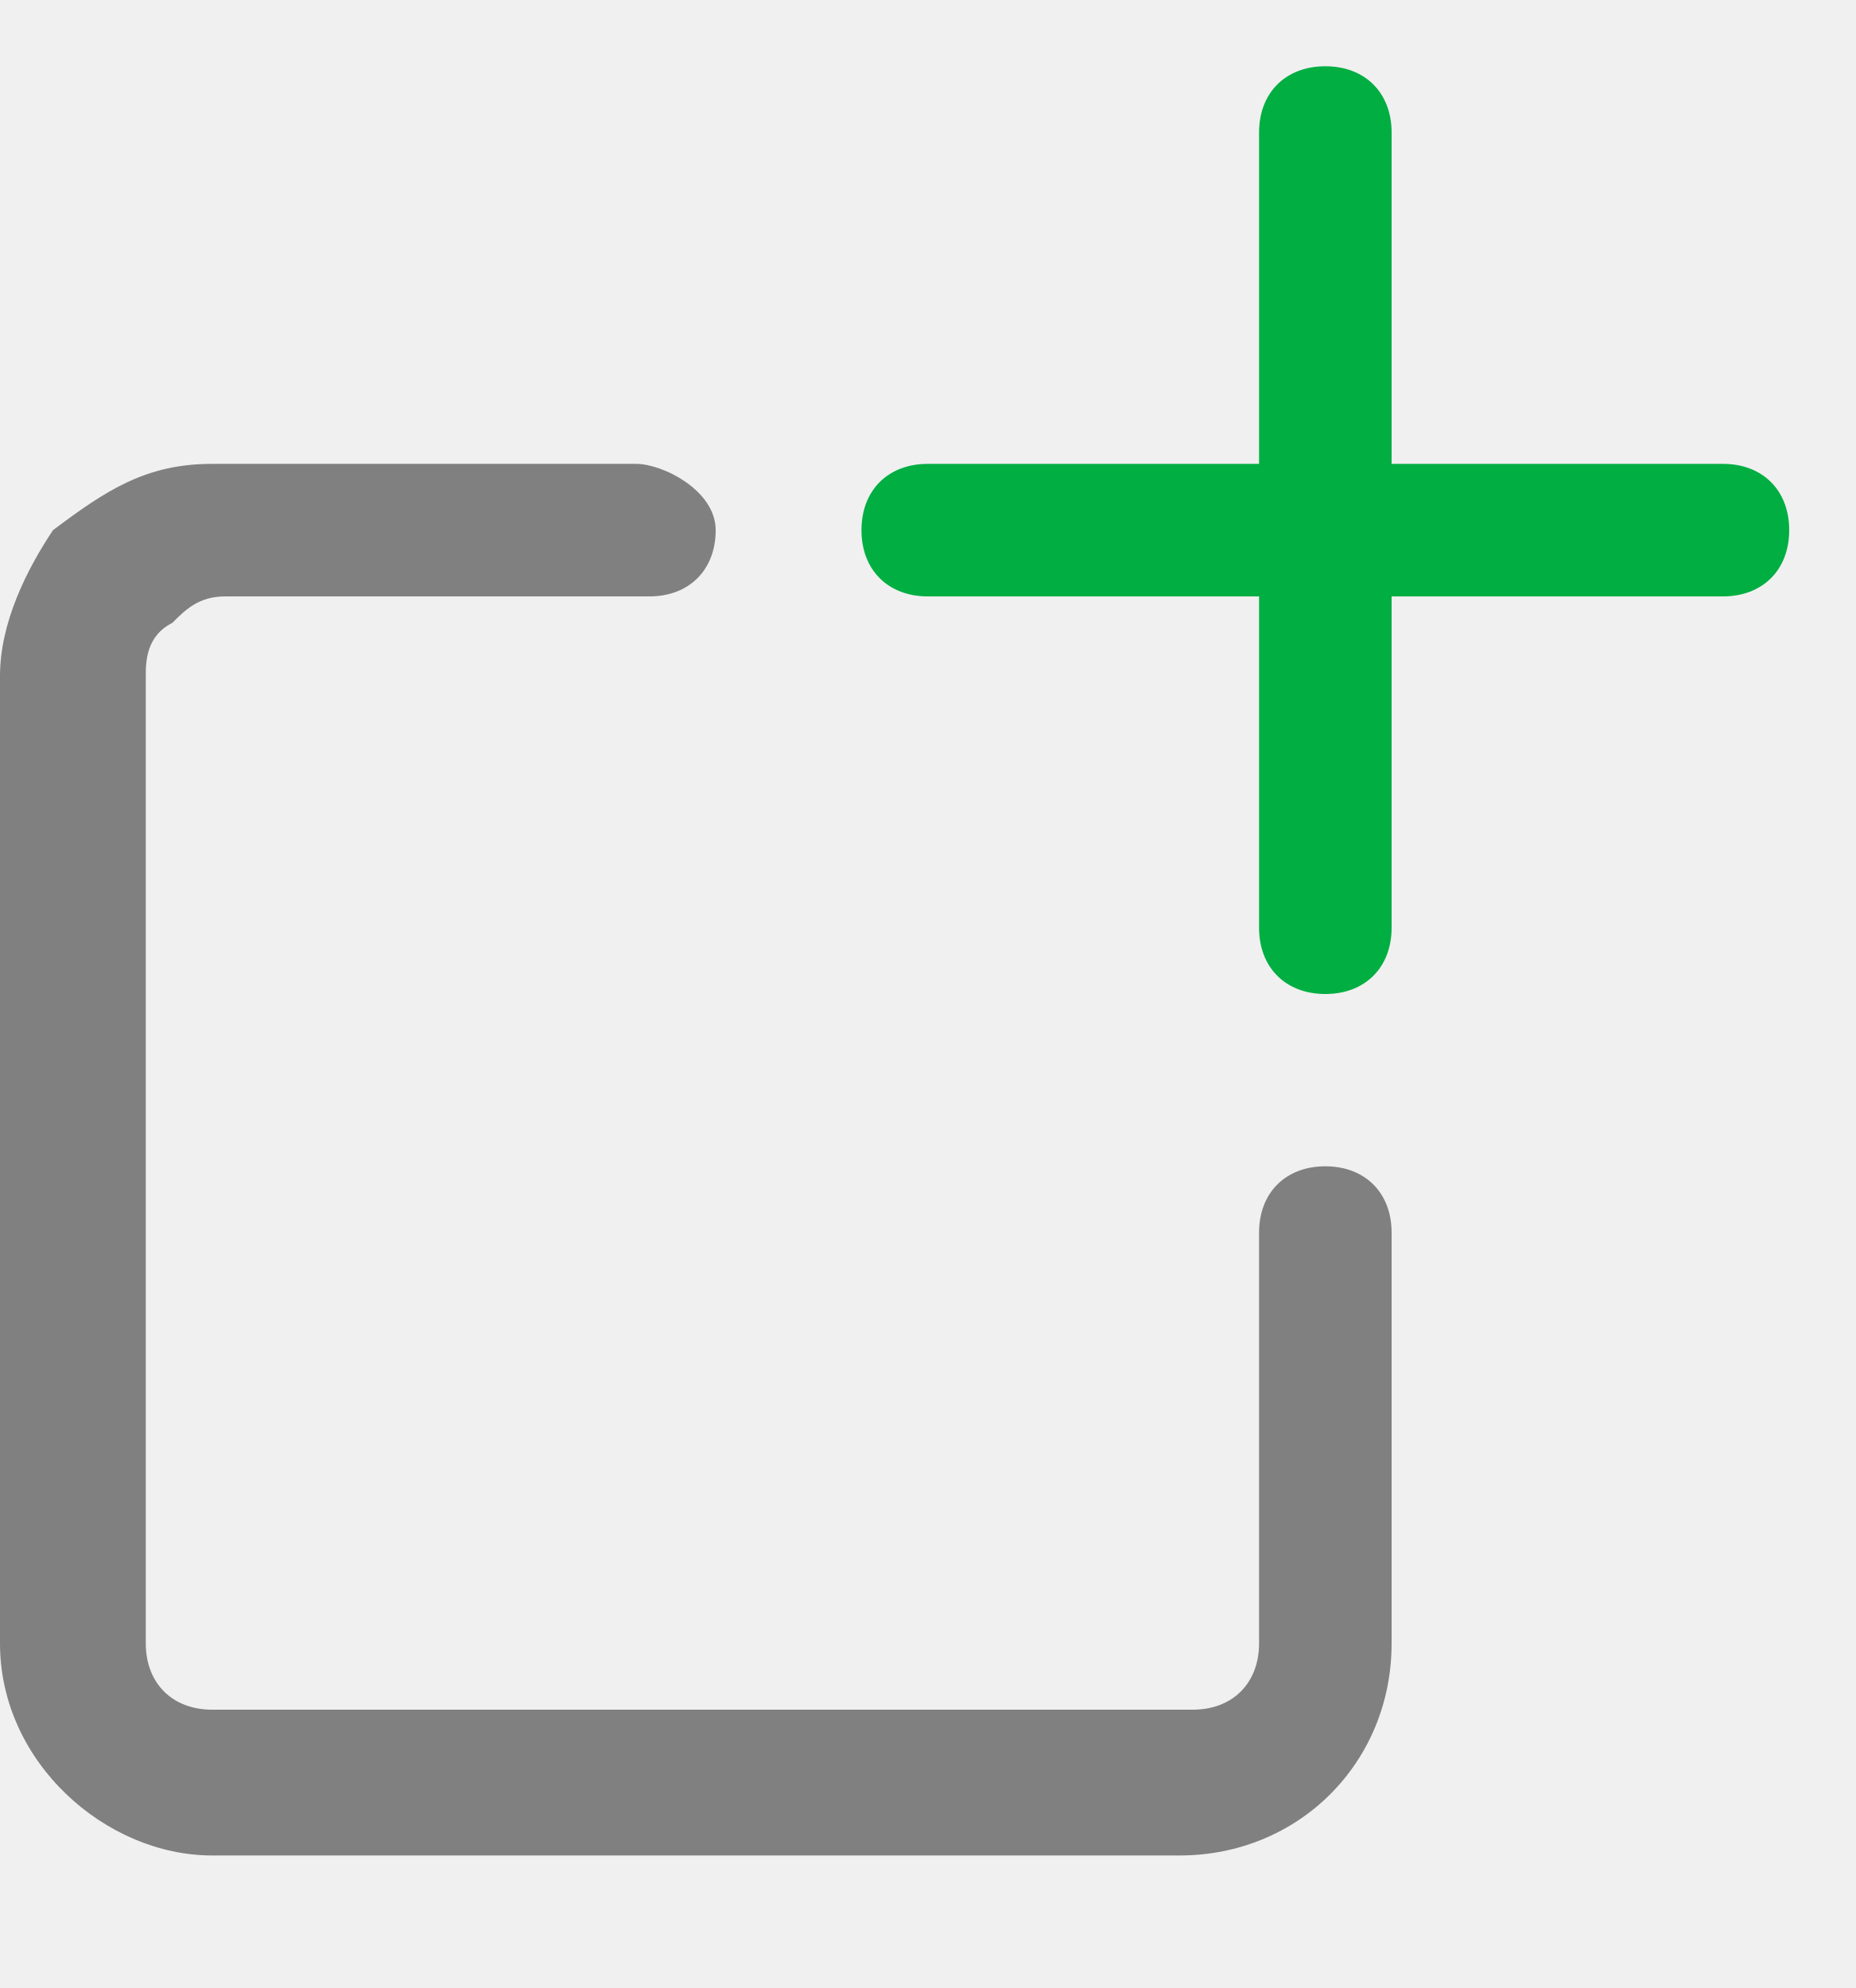
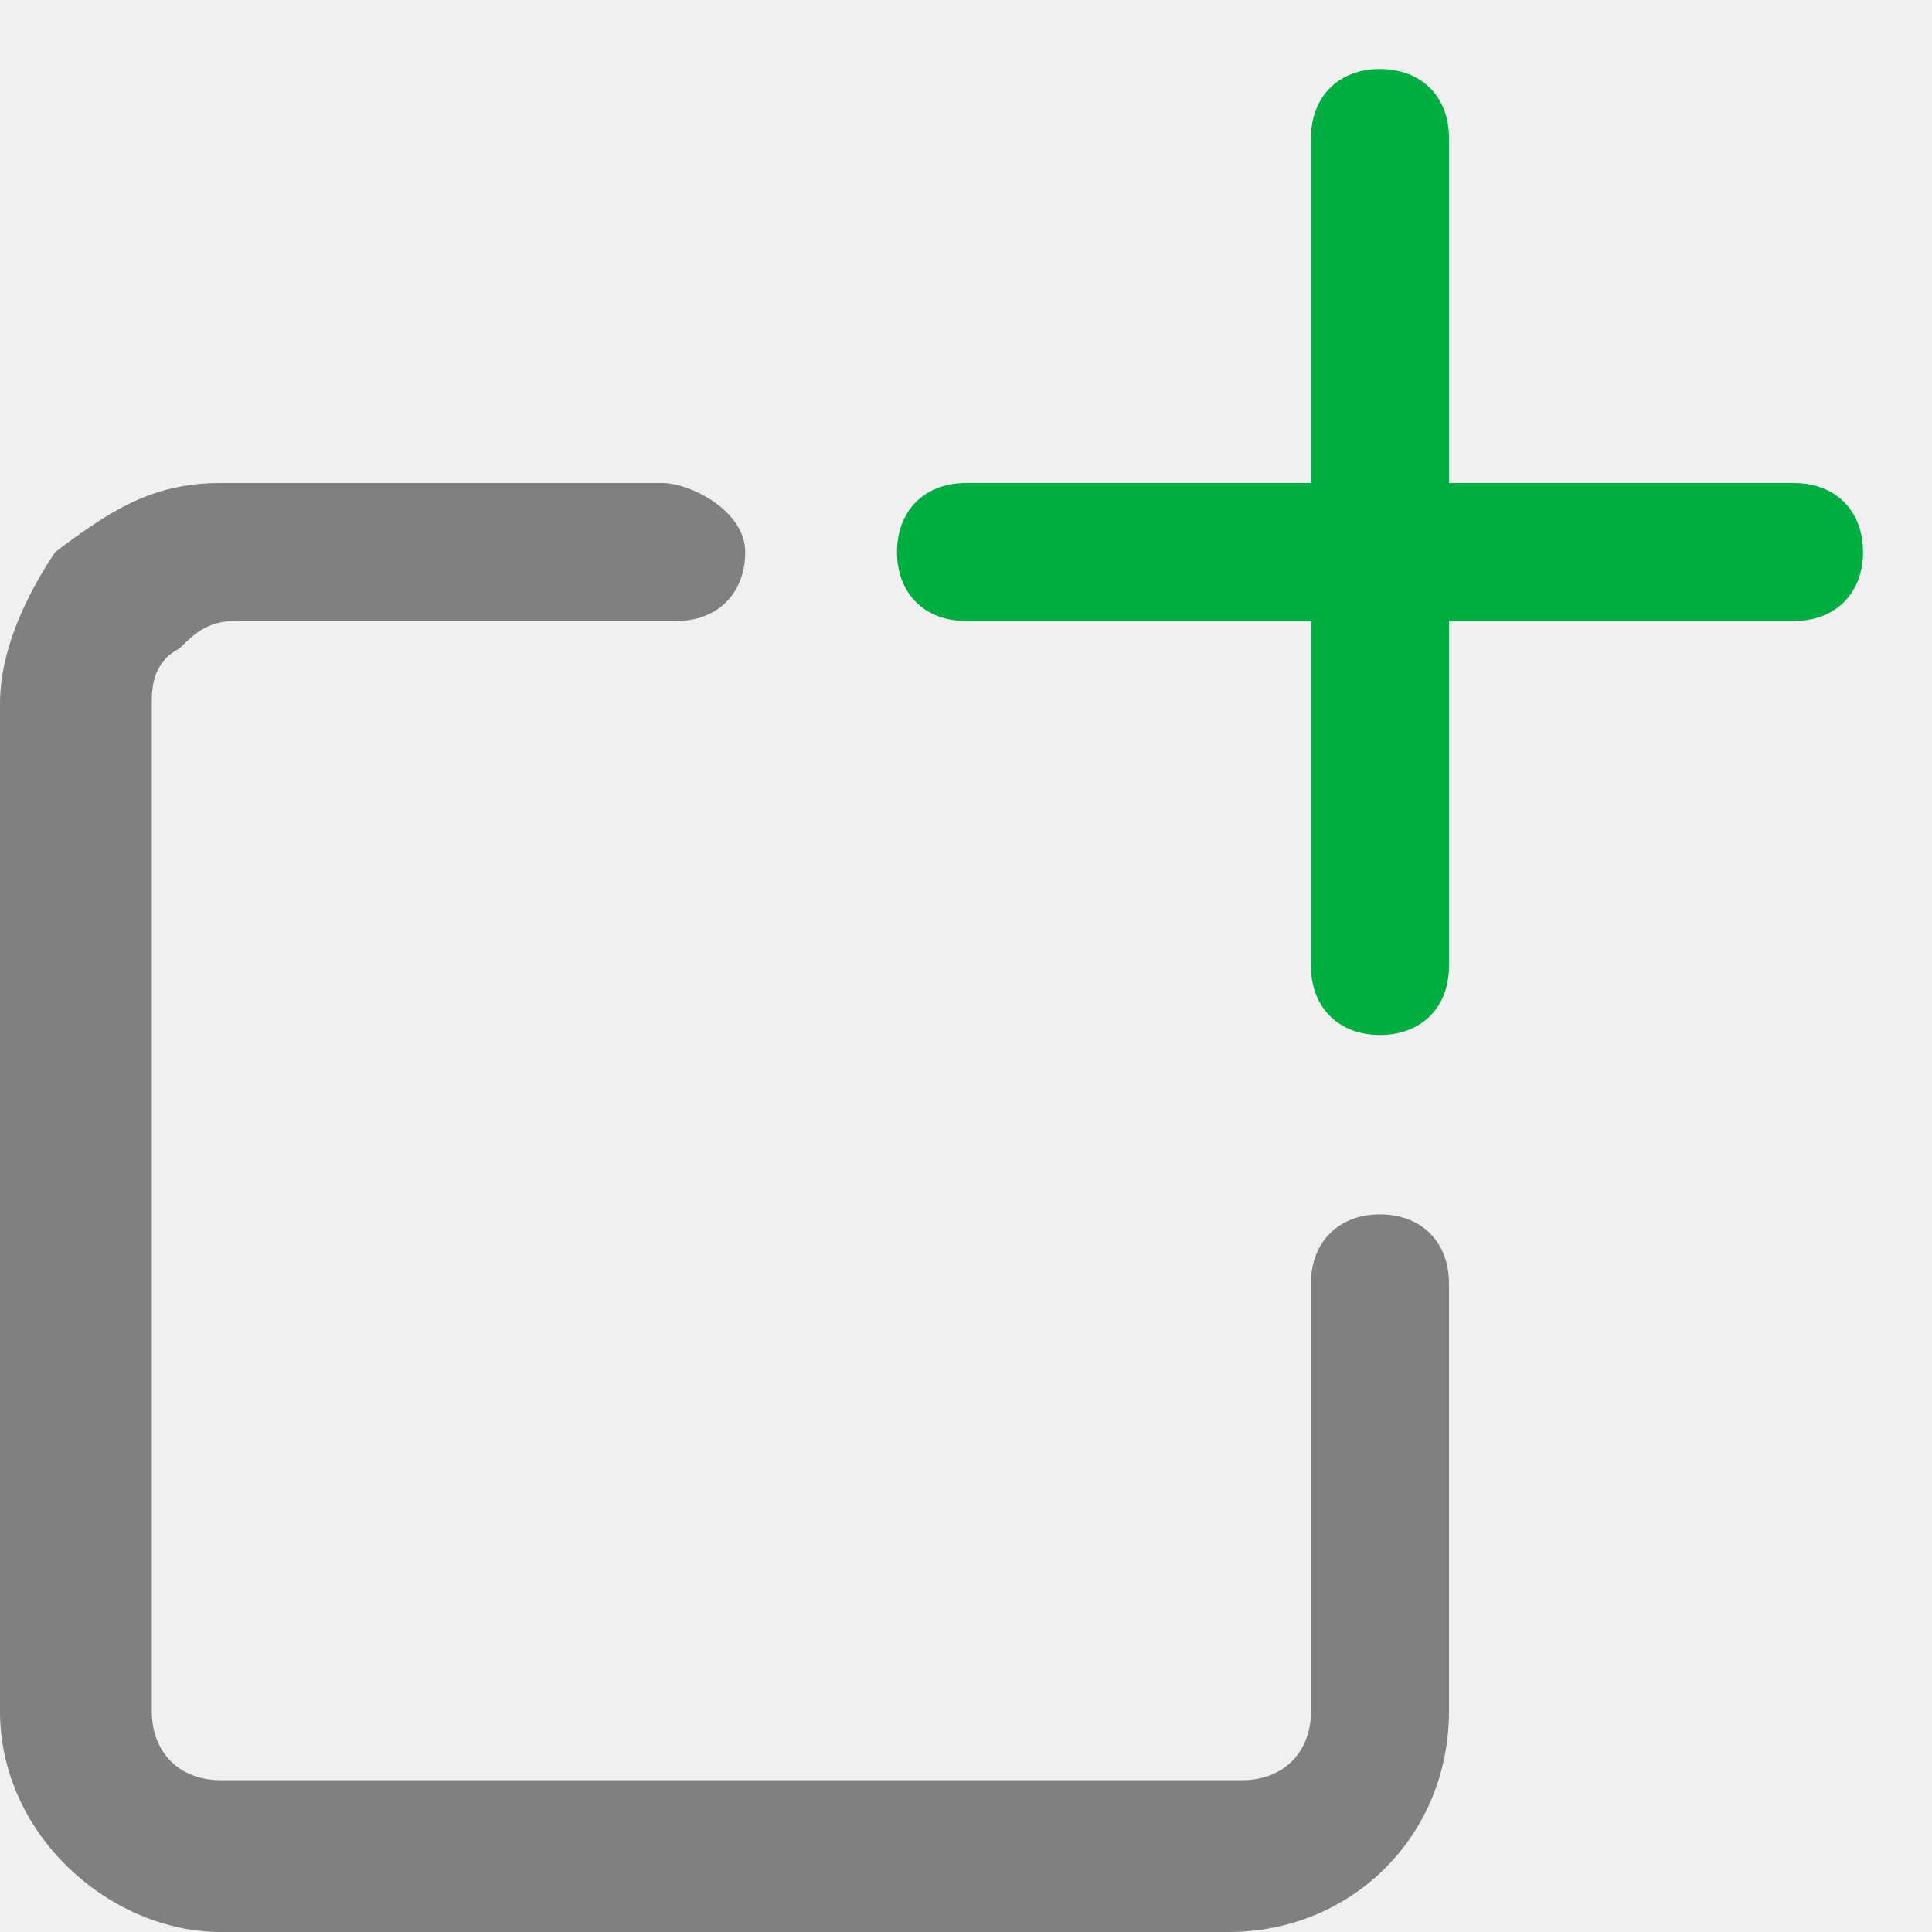
- <svg xmlns="http://www.w3.org/2000/svg" width="14" height="15" viewBox="0 0 14 15" fill="none">
-   <g clip-path="url(#clip0_7_195)">
-     <path d="M10 7.5C9.7 7.5 9.5 7.3 9.5 7V1C9.5 0.7 9.7 0.5 10 0.5C10.3 0.5 10.5 0.7 10.5 1V7C10.5 7.3 10.3 7.5 10 7.5Z" fill="#00AE42" />
-     <path d="M13 4.5H7C6.7 4.5 6.5 4.3 6.5 4C6.5 3.7 6.7 3.5 7 3.5H13C13.3 3.5 13.5 3.7 13.5 4C13.5 4.3 13.3 4.5 13 4.5Z" fill="#00AE42" />
-     <path d="M10 8.8C9.7 8.8 9.5 9 9.5 9.3V11.4V12.4C9.5 12.7 9.3 12.9 9 12.9H1.6C1.3 12.9 1.1 12.7 1.1 12.4V5.1C1.1 5 1.1 4.8 1.3 4.7C1.4 4.6 1.5 4.5 1.7 4.5H4.9C5.2 4.5 5.4 4.3 5.4 4C5.4 3.7 5 3.5 4.8 3.5H2.7H1.6C1.1 3.5 0.8 3.7 0.4 4C0.2 4.3 0 4.7 0 5.1V12.4C0 13.3 0.8 14 1.6 14H8.9C9.8 14 10.5 13.3 10.5 12.4V11.4V9.3C10.5 9 10.3 8.8 10 8.8Z" fill="#808080" />
-   </g>
-   <defs>
-     <clipPath id="clip0_7_195">
-       <rect width="14" height="14" fill="white" transform="translate(0 0.5)" />
-     </clipPath>
-   </defs>
+ <svg xmlns="http://www.w3.org/2000/svg" width="14" height="14" viewBox="0 0 14 14" fill="none">
+   <path d="M10 7.5C9.7 7.5 9.5 7.3 9.5 7V1C9.5 0.7 9.7 0.5 10 0.5C10.3 0.5 10.5 0.7 10.5 1V7C10.5 7.3 10.3 7.5 10 7.5Z" fill="#00AE42" />
+   <path d="M13 4.5H7C6.7 4.5 6.5 4.3 6.5 4C6.5 3.7 6.7 3.5 7 3.5H13C13.3 3.5 13.5 3.7 13.5 4C13.5 4.3 13.3 4.5 13 4.5Z" fill="#00AE42" />
+   <path d="M10 8.8C9.7 8.8 9.5 9 9.5 9.3V11.4V12.4C9.5 12.7 9.3 12.9 9 12.9H1.6C1.3 12.9 1.1 12.7 1.1 12.4V5.1C1.1 5 1.1 4.8 1.3 4.7C1.4 4.6 1.5 4.5 1.7 4.5H4.9C5.2 4.5 5.4 4.3 5.4 4C5.4 3.7 5 3.5 4.8 3.5H2.7H1.6C1.1 3.5 0.8 3.7 0.4 4C0.2 4.3 0 4.7 0 5.1V12.4C0 13.3 0.8 14 1.6 14H8.9C9.8 14 10.5 13.3 10.5 12.4V11.4V9.3C10.5 9 10.3 8.8 10 8.8Z" fill="#808080" />
</svg>
